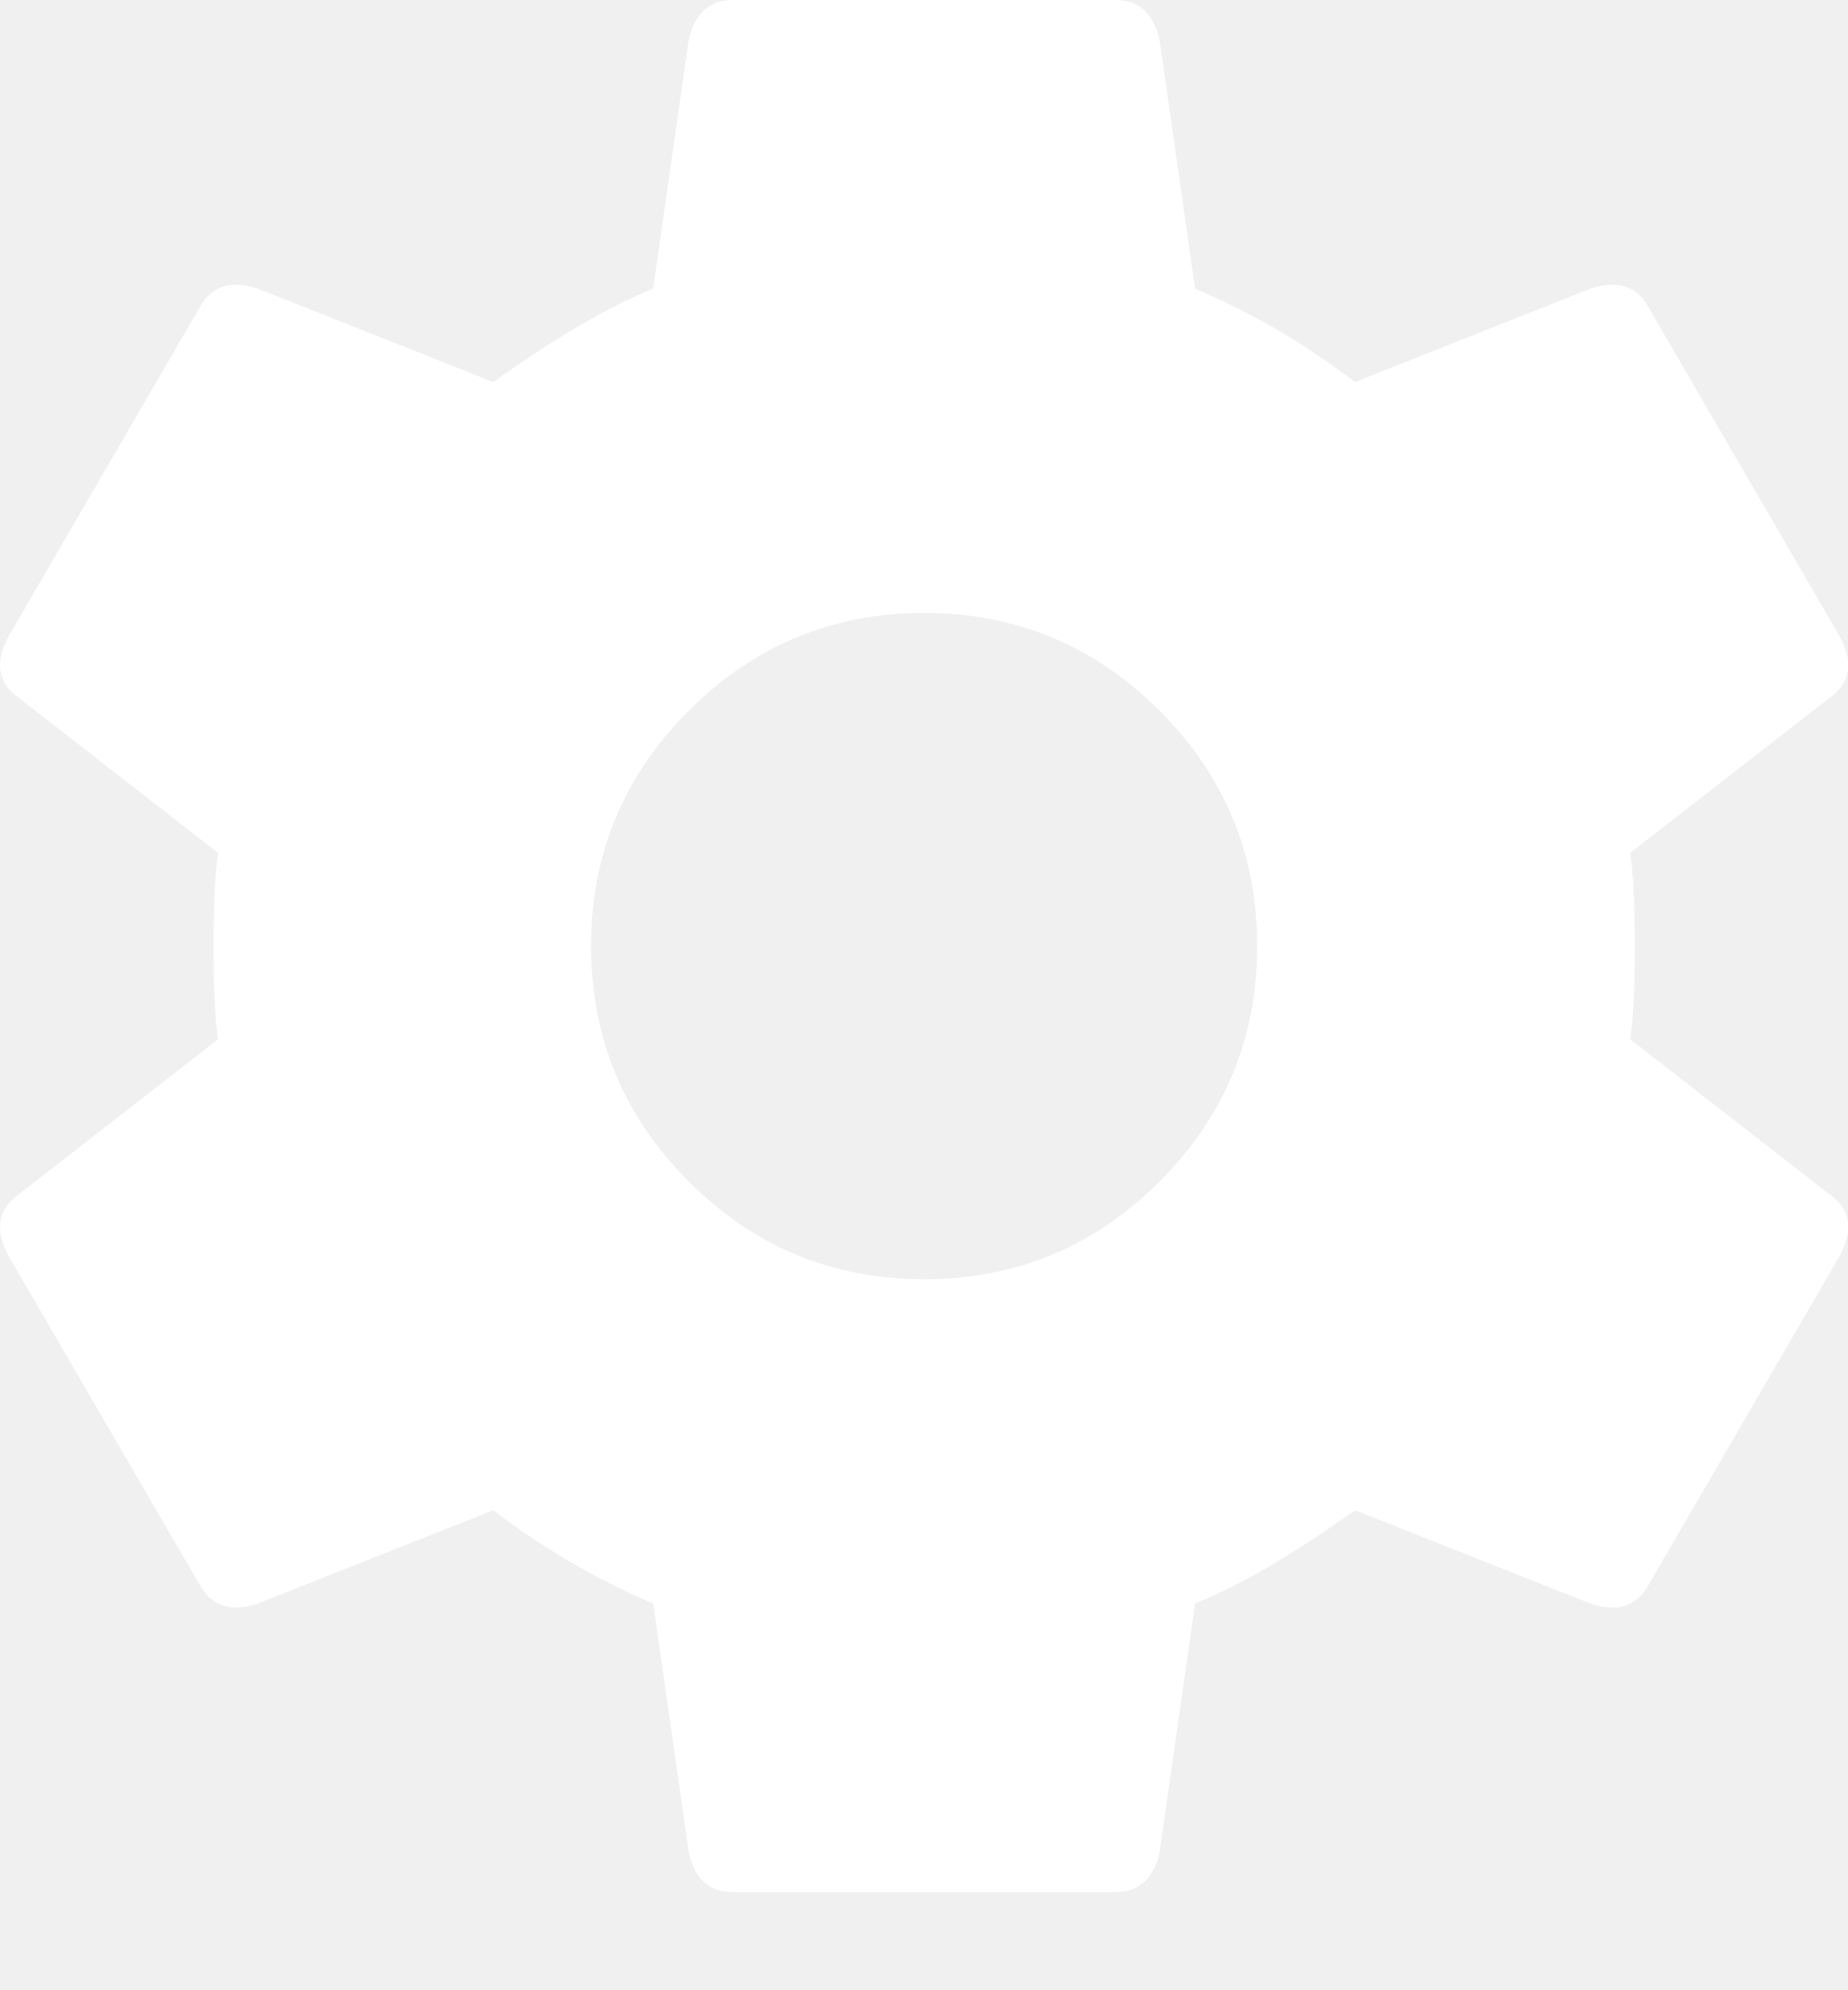
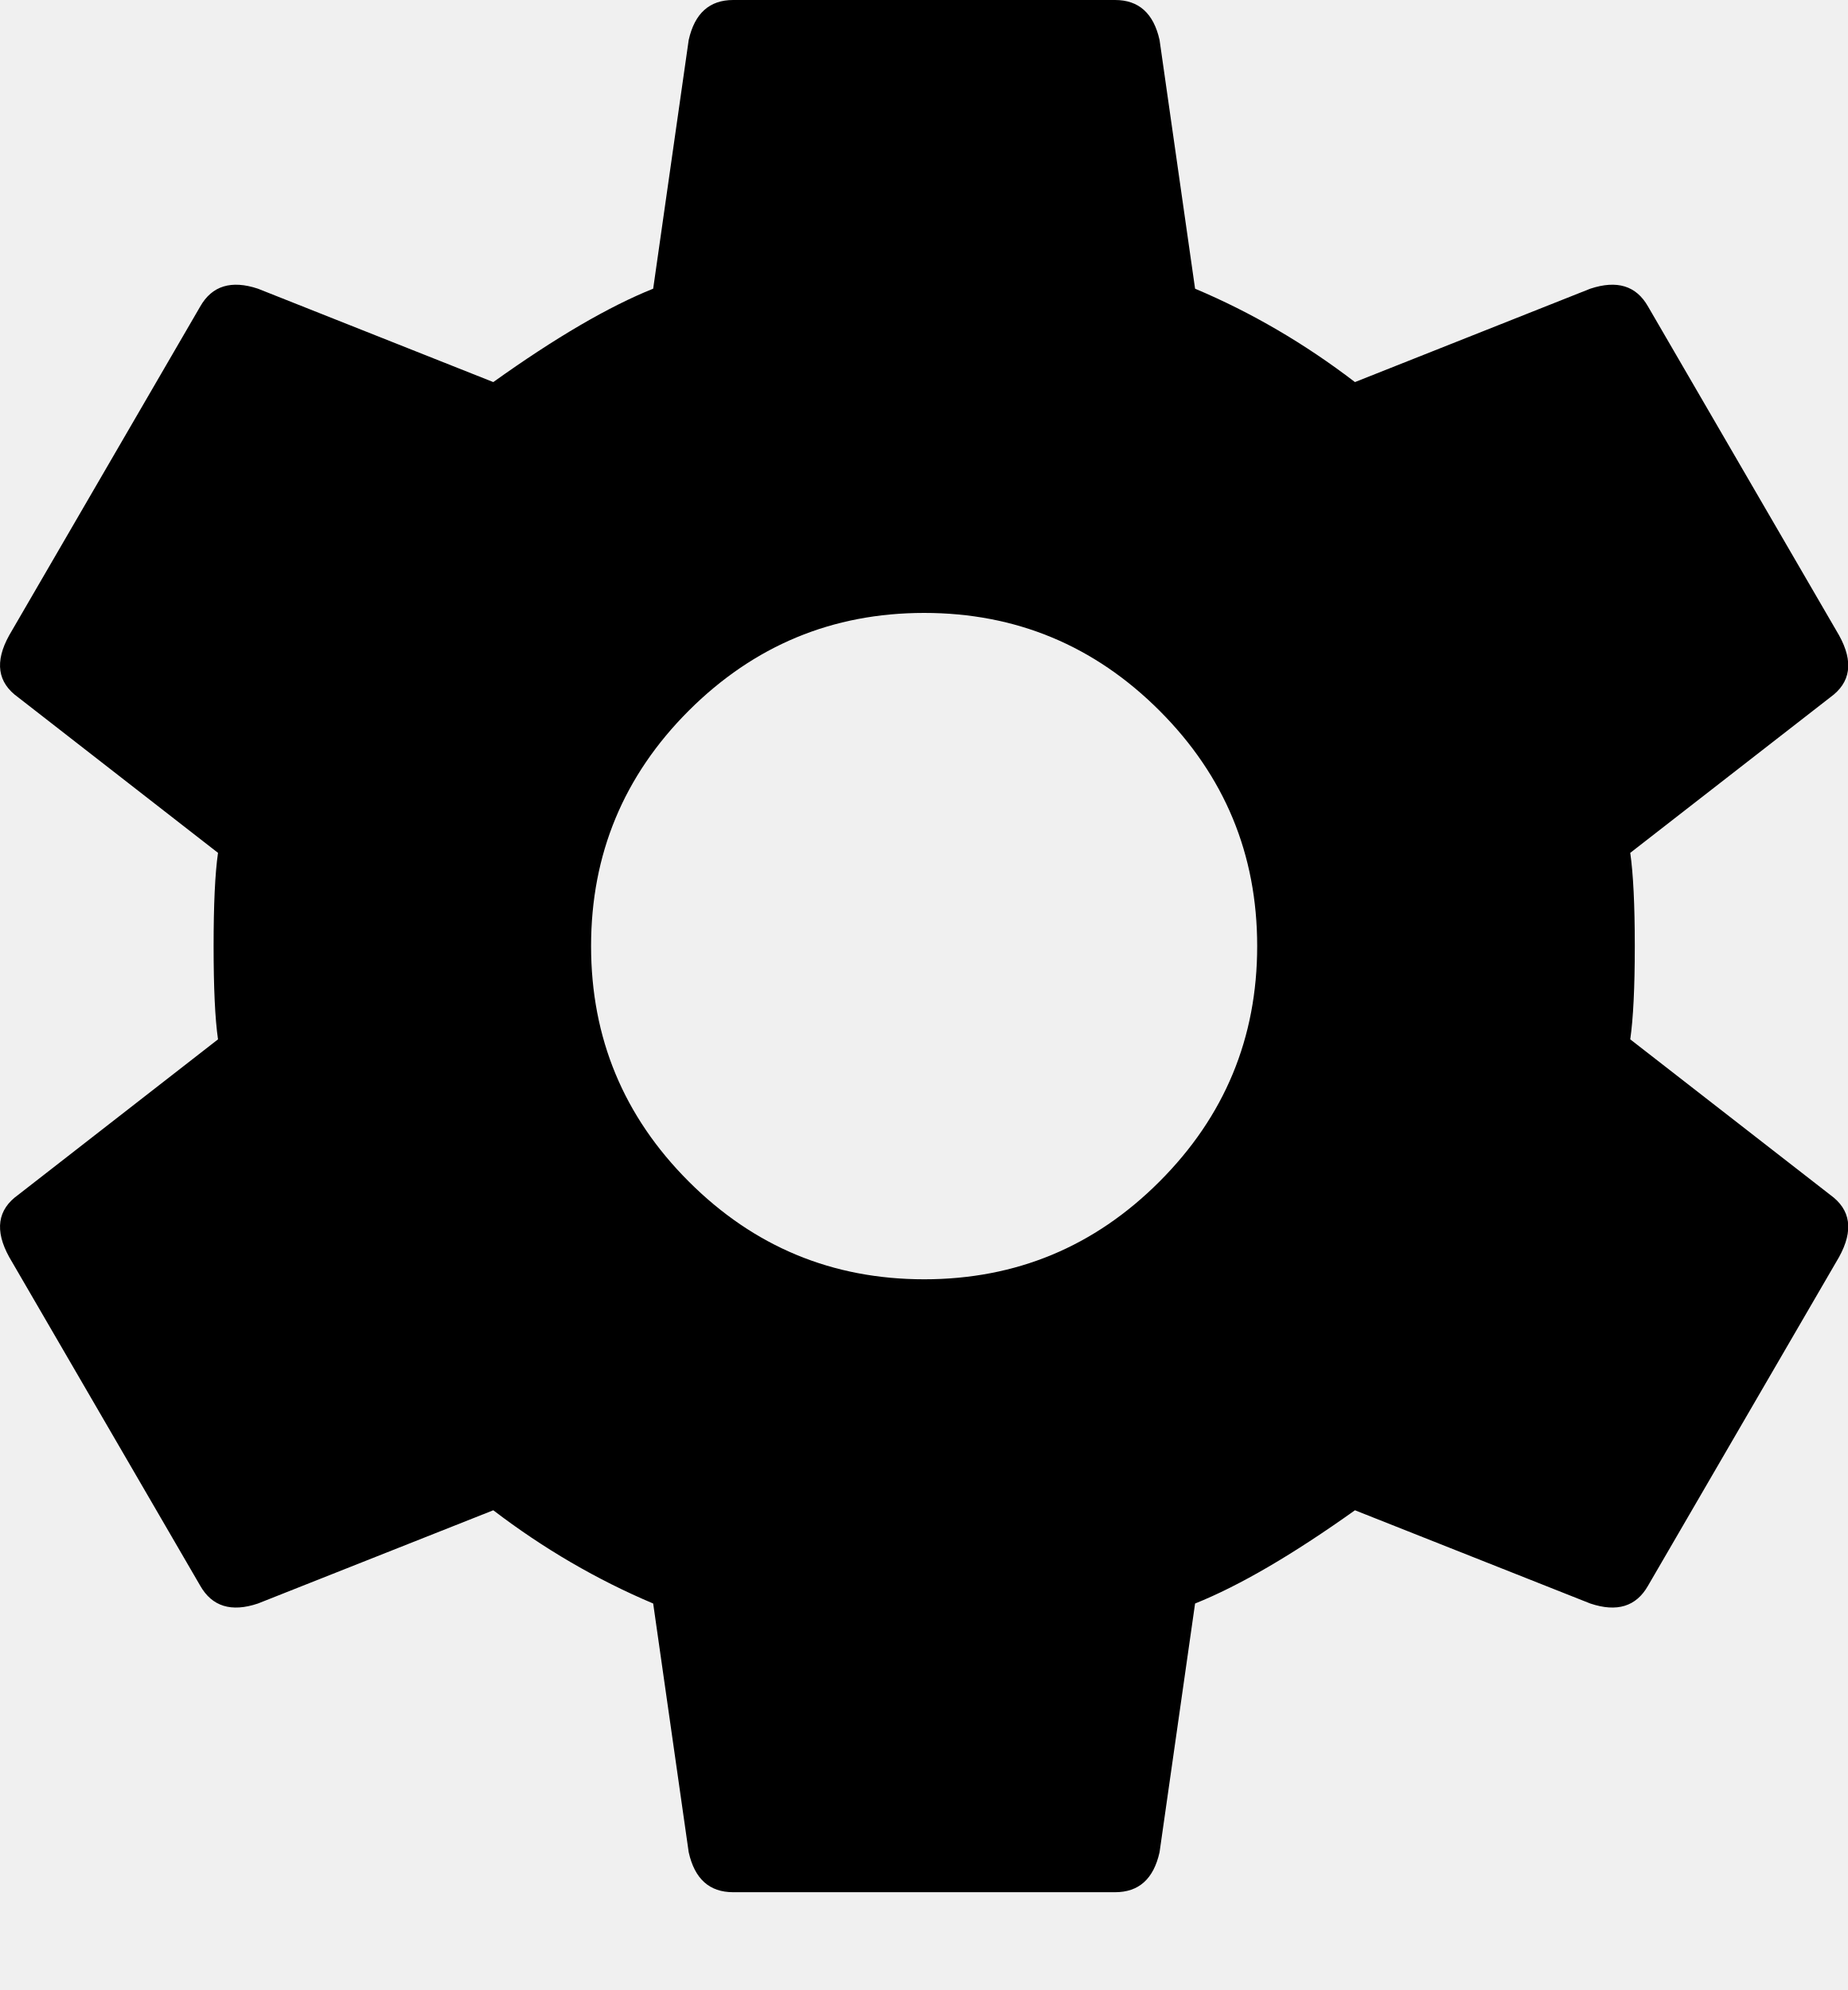
- <svg xmlns="http://www.w3.org/2000/svg" width="13" height="14" viewBox="0 0 13 14" fill="none">
-   <path d="M4.846 8.312C5.305 8.771 5.857 9 6.503 9C7.148 9 7.701 8.771 8.159 8.312C8.617 7.854 8.846 7.302 8.846 6.656C8.846 6.01 8.617 5.458 8.159 5C7.701 4.542 7.148 4.312 6.503 4.312C5.857 4.312 5.305 4.542 4.846 5C4.388 5.458 4.159 6.01 4.159 6.656C4.159 7.302 4.388 7.854 4.846 8.312ZM11.471 7.312L12.878 8.406C13.023 8.51 13.044 8.656 12.94 8.844L11.596 11.156C11.513 11.302 11.378 11.344 11.19 11.281L9.534 10.625C9.096 10.937 8.721 11.156 8.409 11.281L8.159 13.031C8.117 13.219 8.013 13.312 7.846 13.312H5.159C4.992 13.312 4.888 13.219 4.846 13.031L4.596 11.281C4.201 11.114 3.826 10.896 3.471 10.625L1.815 11.281C1.628 11.344 1.492 11.302 1.409 11.156L0.065 8.844C-0.039 8.656 -0.018 8.51 0.128 8.406L1.534 7.312C1.513 7.167 1.503 6.948 1.503 6.656C1.503 6.365 1.513 6.146 1.534 6L0.128 4.906C-0.018 4.802 -0.039 4.656 0.065 4.469L1.409 2.156C1.492 2.01 1.628 1.969 1.815 2.031L3.471 2.688C3.909 2.375 4.284 2.156 4.596 2.031L4.846 0.281C4.888 0.094 4.992 0 5.159 0H7.846C8.013 0 8.117 0.094 8.159 0.281L8.409 2.031C8.805 2.198 9.18 2.417 9.534 2.688L11.19 2.031C11.378 1.969 11.513 2.01 11.596 2.156L12.94 4.469C13.044 4.656 13.023 4.802 12.878 4.906L11.471 6C11.492 6.146 11.503 6.365 11.503 6.656C11.503 6.948 11.492 7.167 11.471 7.312Z" fill="white" />
+ <svg xmlns="http://www.w3.org/2000/svg" width="13" height="14" viewBox="0 0 13 14" fill="none" id="settings">
+   <path d="M4.846 8.312C5.305 8.771 5.857 9 6.503 9C7.148 9 7.701 8.771 8.159 8.312C8.617 7.854 8.846 7.302 8.846 6.656C8.846 6.01 8.617 5.458 8.159 5C7.701 4.542 7.148 4.312 6.503 4.312C5.857 4.312 5.305 4.542 4.846 5C4.388 5.458 4.159 6.01 4.159 6.656C4.159 7.302 4.388 7.854 4.846 8.312ZM11.471 7.312L12.878 8.406C13.023 8.51 13.044 8.656 12.94 8.844L11.596 11.156C11.513 11.302 11.378 11.344 11.19 11.281L9.534 10.625C9.096 10.937 8.721 11.156 8.409 11.281L8.159 13.031C8.117 13.219 8.013 13.312 7.846 13.312H5.159C4.992 13.312 4.888 13.219 4.846 13.031L4.596 11.281C4.201 11.114 3.826 10.896 3.471 10.625L1.815 11.281C1.628 11.344 1.492 11.302 1.409 11.156L0.065 8.844C-0.039 8.656 -0.018 8.51 0.128 8.406L1.534 7.312C1.513 7.167 1.503 6.948 1.503 6.656C1.503 6.365 1.513 6.146 1.534 6L0.128 4.906C-0.018 4.802 -0.039 4.656 0.065 4.469L1.409 2.156C1.492 2.01 1.628 1.969 1.815 2.031L3.471 2.688C3.909 2.375 4.284 2.156 4.596 2.031L4.846 0.281C4.888 0.094 4.992 0 5.159 0H7.846C8.013 0 8.117 0.094 8.159 0.281L8.409 2.031C8.805 2.198 9.18 2.417 9.534 2.688L11.19 2.031C11.378 1.969 11.513 2.01 11.596 2.156L12.94 4.469C13.044 4.656 13.023 4.802 12.878 4.906L11.471 6C11.492 6.146 11.503 6.365 11.503 6.656C11.503 6.948 11.492 7.167 11.471 7.312Z" fill="currentColor" />
</svg>
